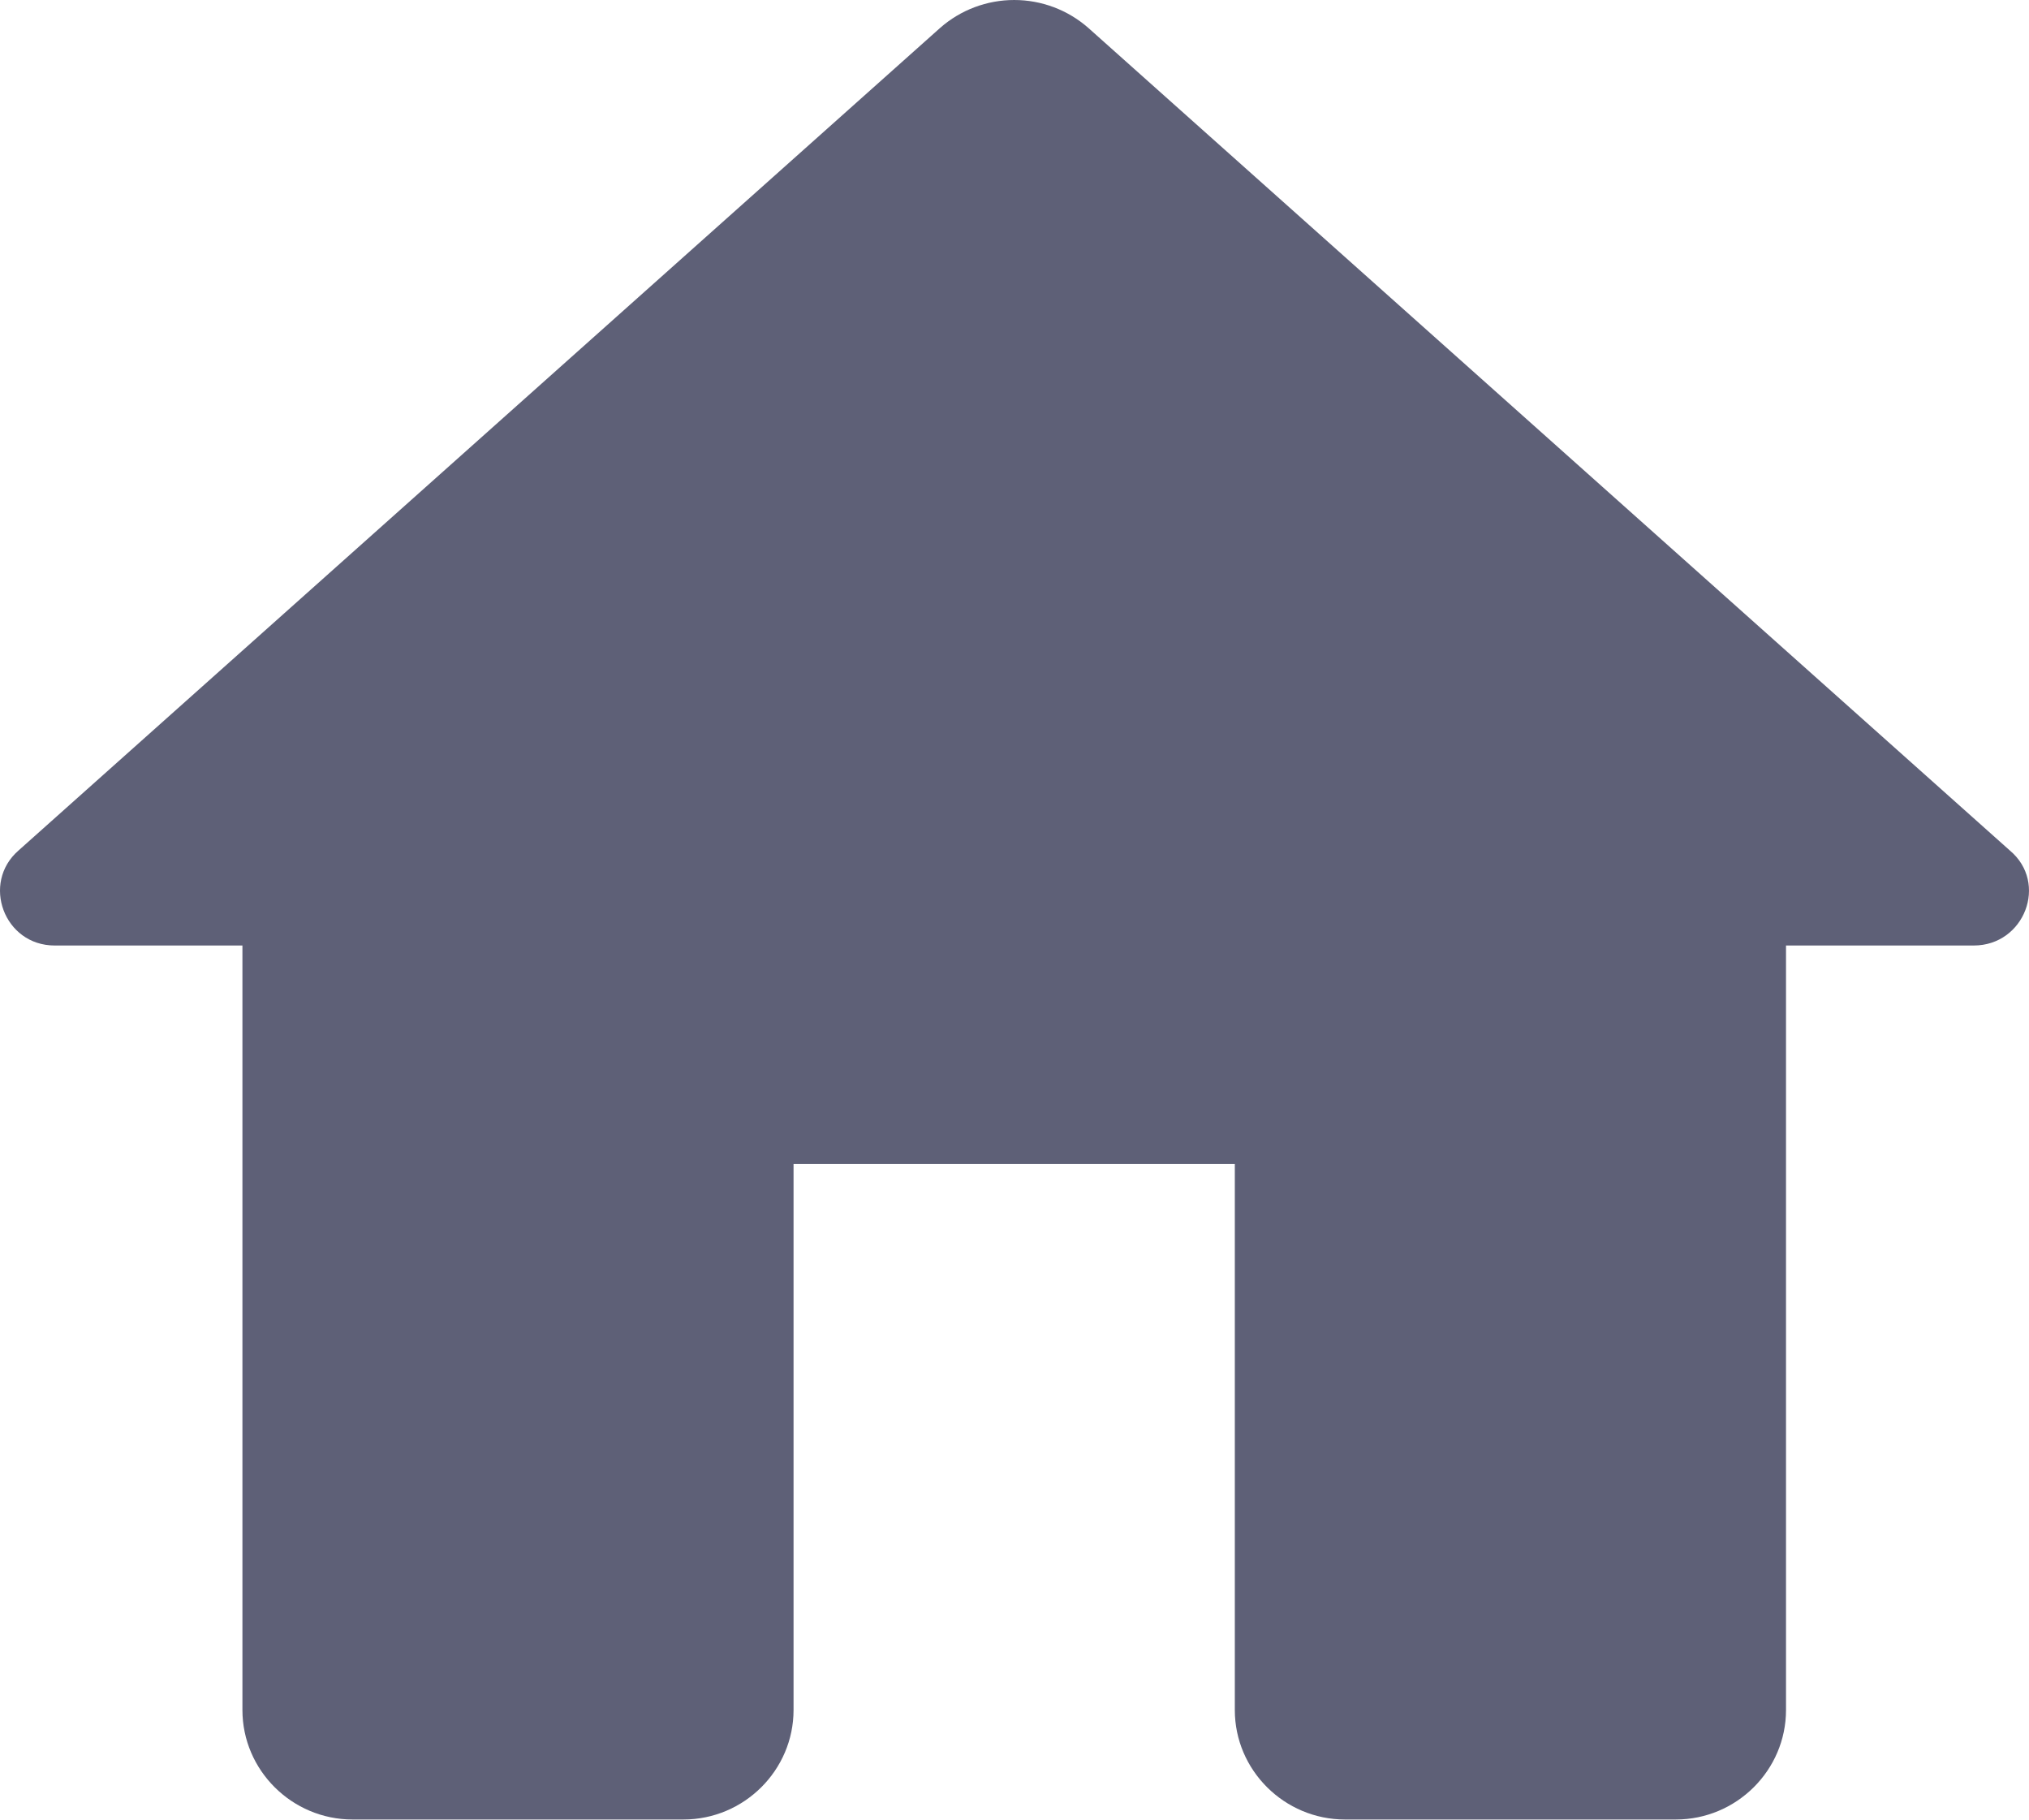
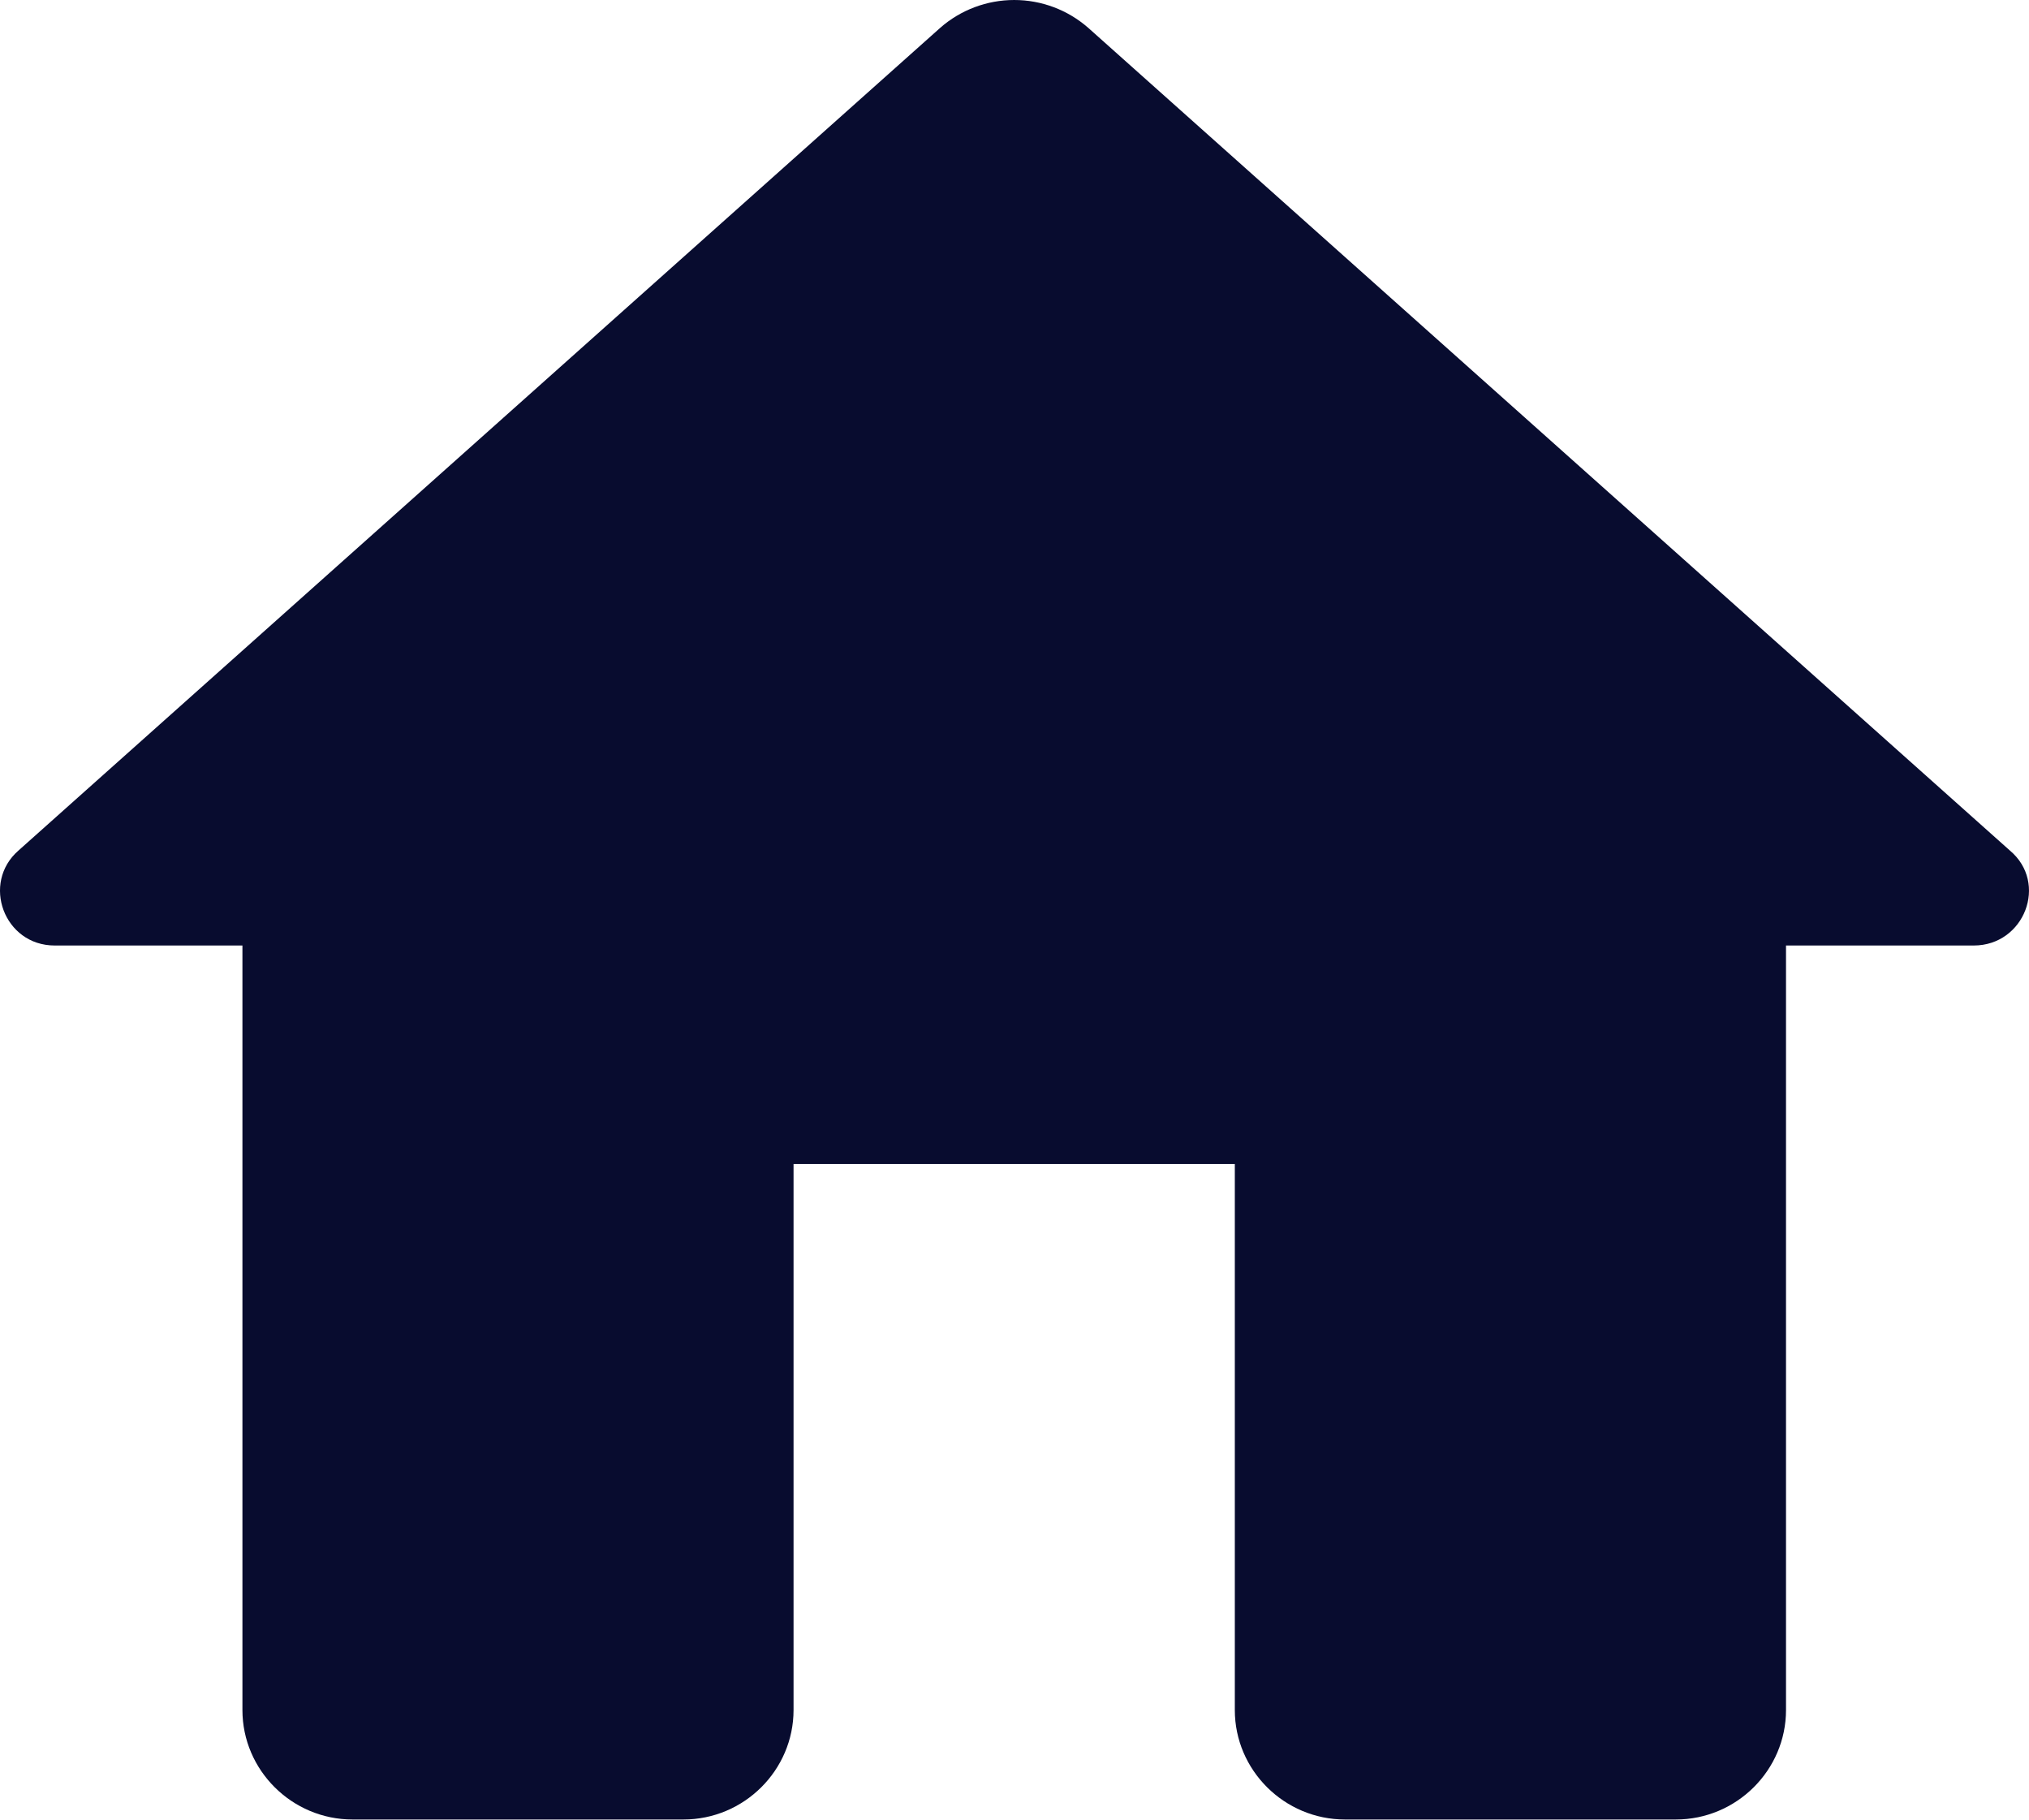
<svg xmlns="http://www.w3.org/2000/svg" width="29" height="26" viewBox="0 0 29 26" fill="none">
-   <path d="M11.342 24.436V16.634H17.649V24.436C17.649 25.295 18.356 26 19.224 26H23.952C24.82 26 25.527 25.295 25.527 24.436V13.511H28.21C28.934 13.511 29.281 12.618 28.726 12.153L15.554 0.398C15.262 0.142 14.886 0 14.496 0C14.106 0 13.729 0.142 13.438 0.398L0.265 12.153C-0.27 12.618 0.057 13.511 0.782 13.511H3.465V24.436C3.465 25.295 4.172 26 5.039 26H9.768C10.635 26 11.342 25.295 11.342 24.436Z" fill="#080C2F" fill-opacity="0.65" />
+   <path d="M11.342 24.436V16.634H17.649V24.436C17.649 25.295 18.356 26 19.224 26H23.952C24.82 26 25.527 25.295 25.527 24.436V13.511H28.21C28.934 13.511 29.281 12.618 28.726 12.153L15.554 0.398C15.262 0.142 14.886 0 14.496 0C14.106 0 13.729 0.142 13.438 0.398L0.265 12.153C-0.27 12.618 0.057 13.511 0.782 13.511H3.465V24.436C3.465 25.295 4.172 26 5.039 26H9.768C10.635 26 11.342 25.295 11.342 24.436Z" fill="#080C2F" />
</svg>
